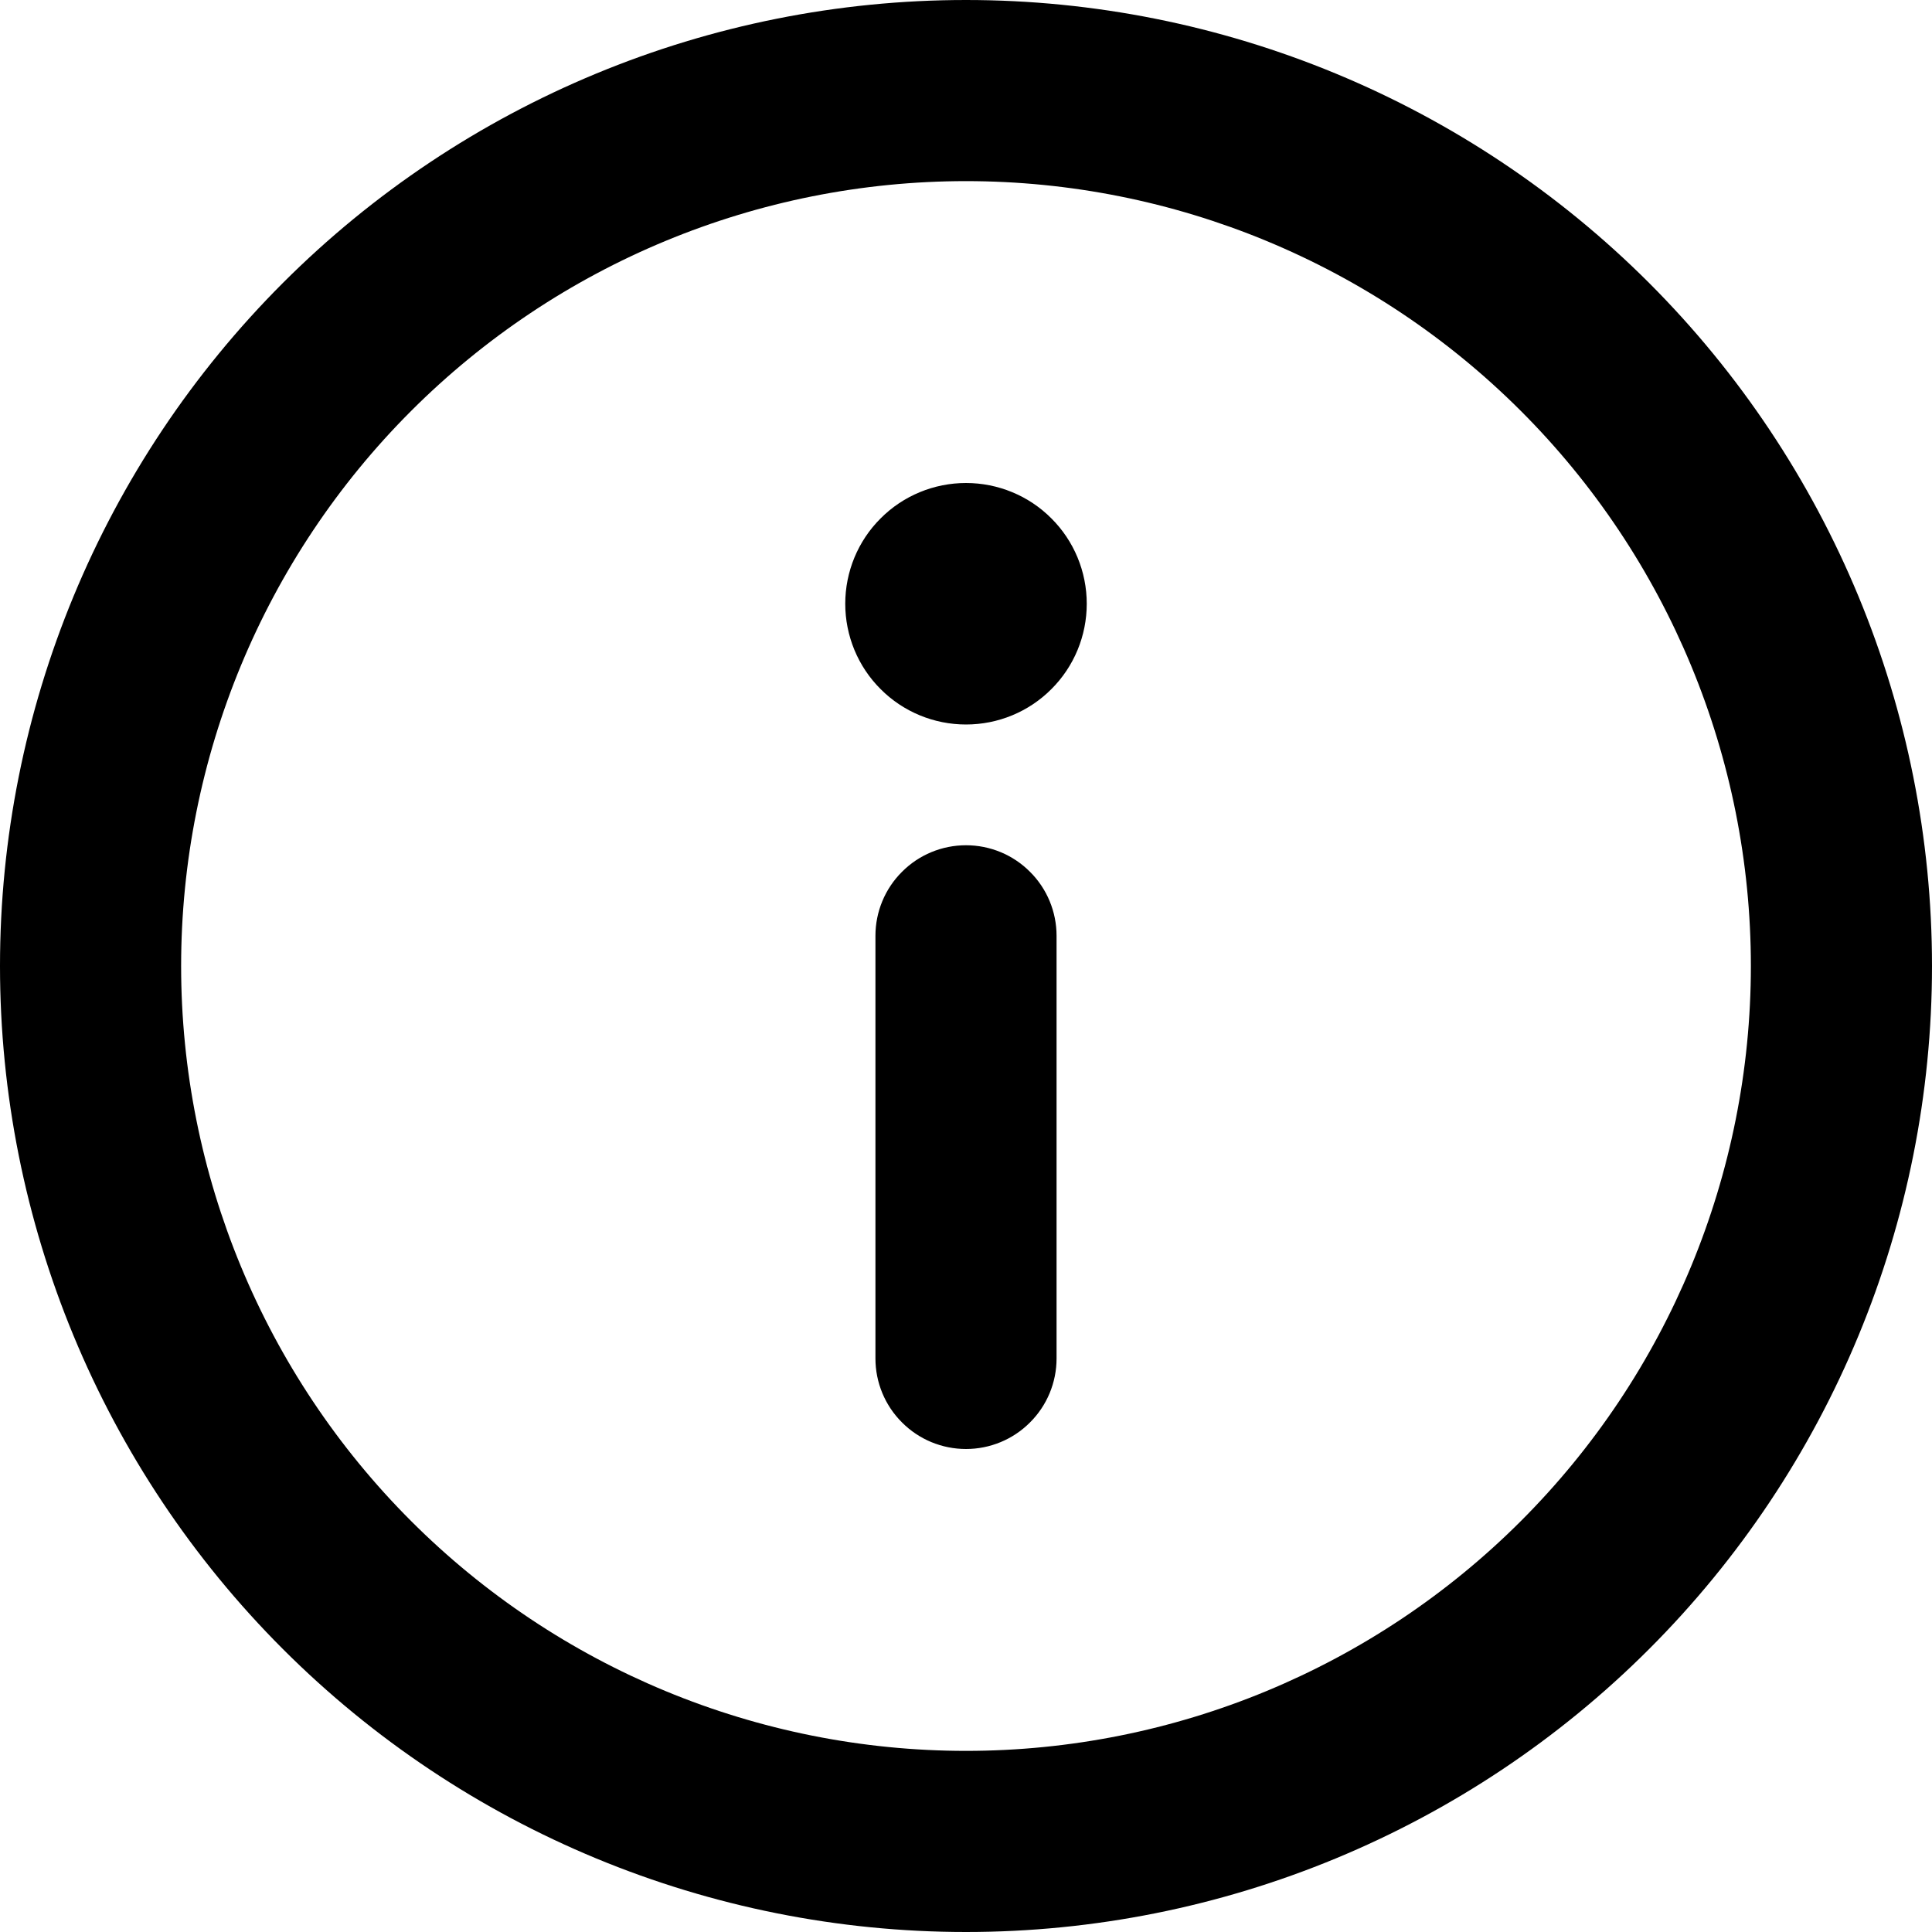
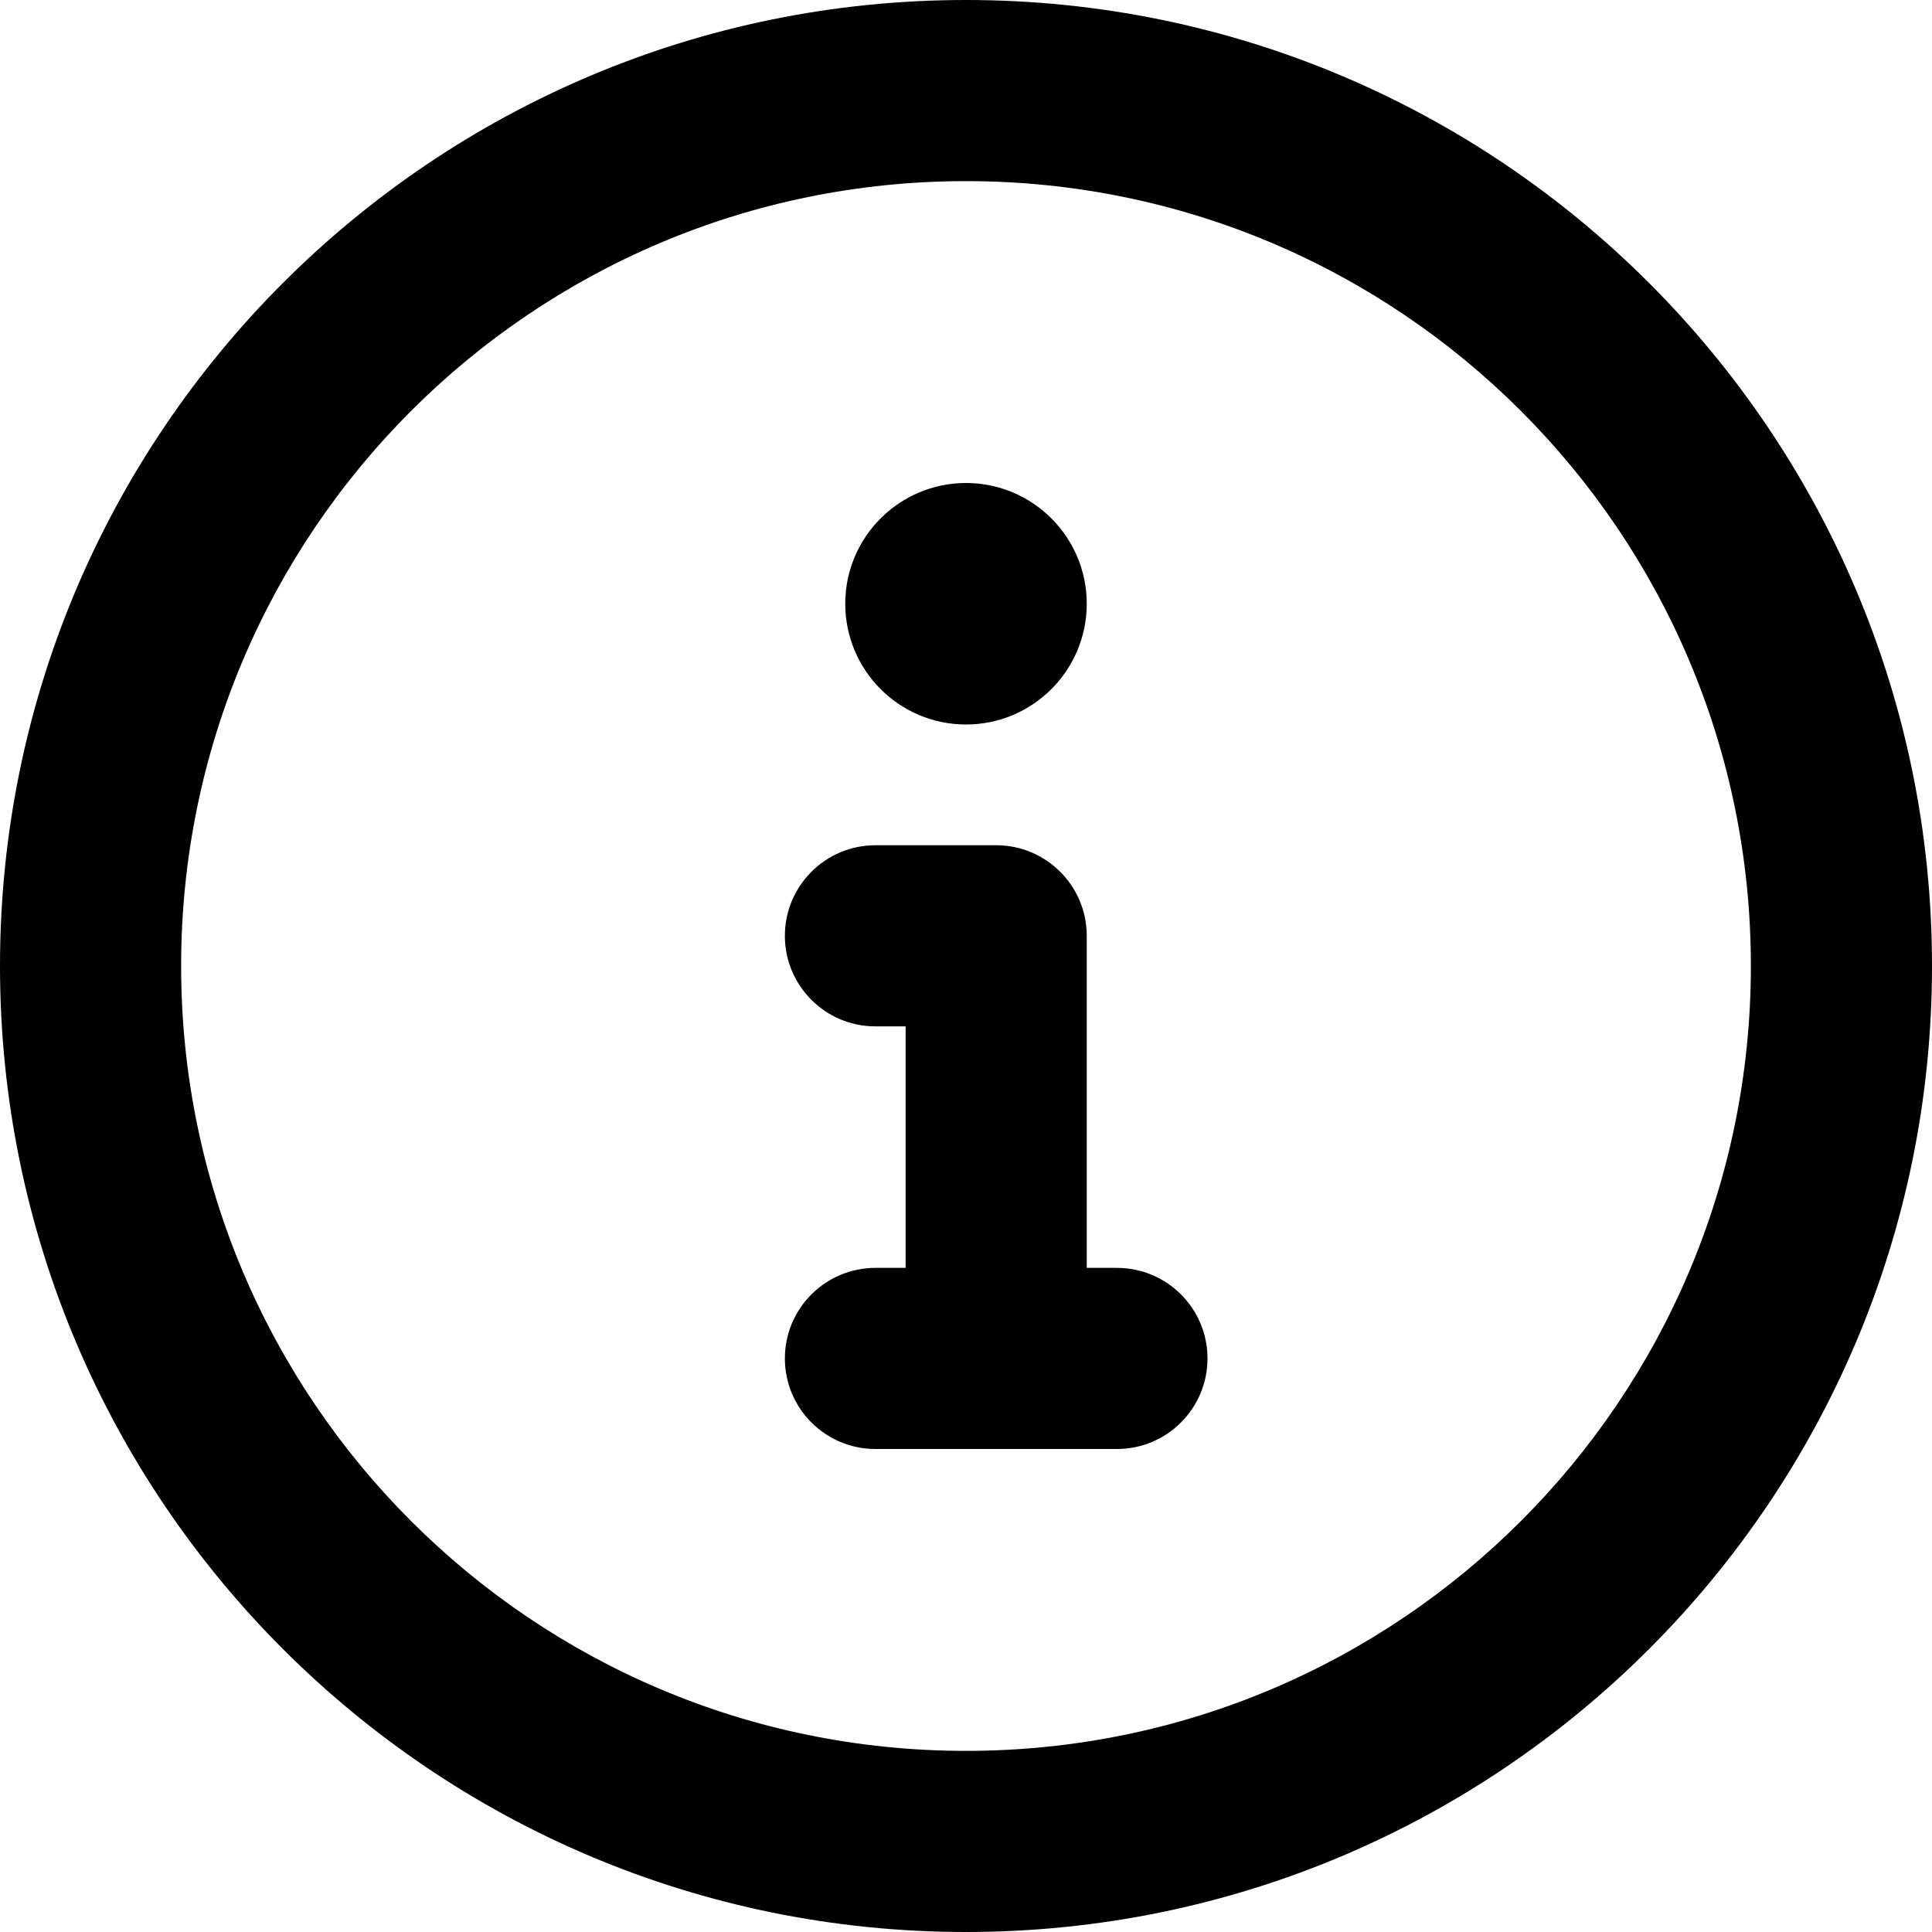
<svg xmlns="http://www.w3.org/2000/svg" width="16" height="16" viewBox="0 0 16 16">
-   <path fill-rule="evenodd" clip-rule="evenodd" d="M8 1.5C6.276 1.5 4.623 2.185 3.404 3.404C2.185 4.623 1.5 6.276 1.5 8C1.5 9.724 2.185 11.377 3.404 12.596C4.623 13.815 6.276 14.5 8 14.5C9.724 14.5 11.377 13.815 12.596 12.596C13.815 11.377 14.5 9.724 14.5 8C14.5 6.276 13.815 4.623 12.596 3.404C11.377 2.185 9.724 1.5 8 1.5ZM0 8C0 5.878 0.843 3.843 2.343 2.343C3.843 0.843 5.878 0 8 0C10.122 0 12.157 0.843 13.657 2.343C15.157 3.843 16 5.878 16 8C16 10.122 15.157 12.157 13.657 13.657C12.157 15.157 10.122 16 8 16C5.878 16 3.843 15.157 2.343 13.657C0.843 12.157 0 10.122 0 8ZM9 5C9 5.265 8.895 5.52 8.707 5.707C8.52 5.895 8.265 6 8 6C7.735 6 7.48 5.895 7.293 5.707C7.105 5.52 7 5.265 7 5C7 4.735 7.105 4.48 7.293 4.293C7.48 4.105 7.735 4 8 4C8.265 4 8.52 4.105 8.707 4.293C8.895 4.48 9 4.735 9 5ZM8.75 7.75C8.75 7.551 8.671 7.36 8.53 7.22C8.39 7.079 8.199 7 8 7C7.801 7 7.61 7.079 7.47 7.22C7.329 7.36 7.25 7.551 7.25 7.75V11.25C7.25 11.449 7.329 11.64 7.47 11.78C7.61 11.921 7.801 12 8 12C8.199 12 8.39 11.921 8.53 11.78C8.671 11.64 8.75 11.449 8.75 11.25V7.75Z" />
+   <path fill-rule="evenodd" clip-rule="evenodd" d="M8 1.5C4.41 1.5 1.5 4.41 1.5 8C1.5 11.59 4.41 14.5 8 14.5C11.59 14.5 14.5 11.59 14.5 8C14.5 4.41 11.59 1.5 8 1.5ZM0 8C0 3.582 3.582 0 8 0C12.418 0 16 3.582 16 8C16 12.418 12.418 16 8 16C3.582 16 0 12.418 0 8ZM6.5 7.75C6.5 7.336 6.836 7 7.25 7H8.25C8.664 7 9 7.336 9 7.75V10.5H9.25C9.664 10.5 10 10.836 10 11.25C10 11.664 9.664 12 9.25 12H7.25C6.836 12 6.5 11.664 6.5 11.25C6.5 10.836 6.836 10.5 7.25 10.5H7.5V8.5H7.25C6.836 8.5 6.5 8.164 6.5 7.75ZM8 6C8.552 6 9 5.552 9 5C9 4.448 8.552 4 8 4C7.448 4 7 4.448 7 5C7 5.552 7.448 6 8 6Z" />
</svg>
